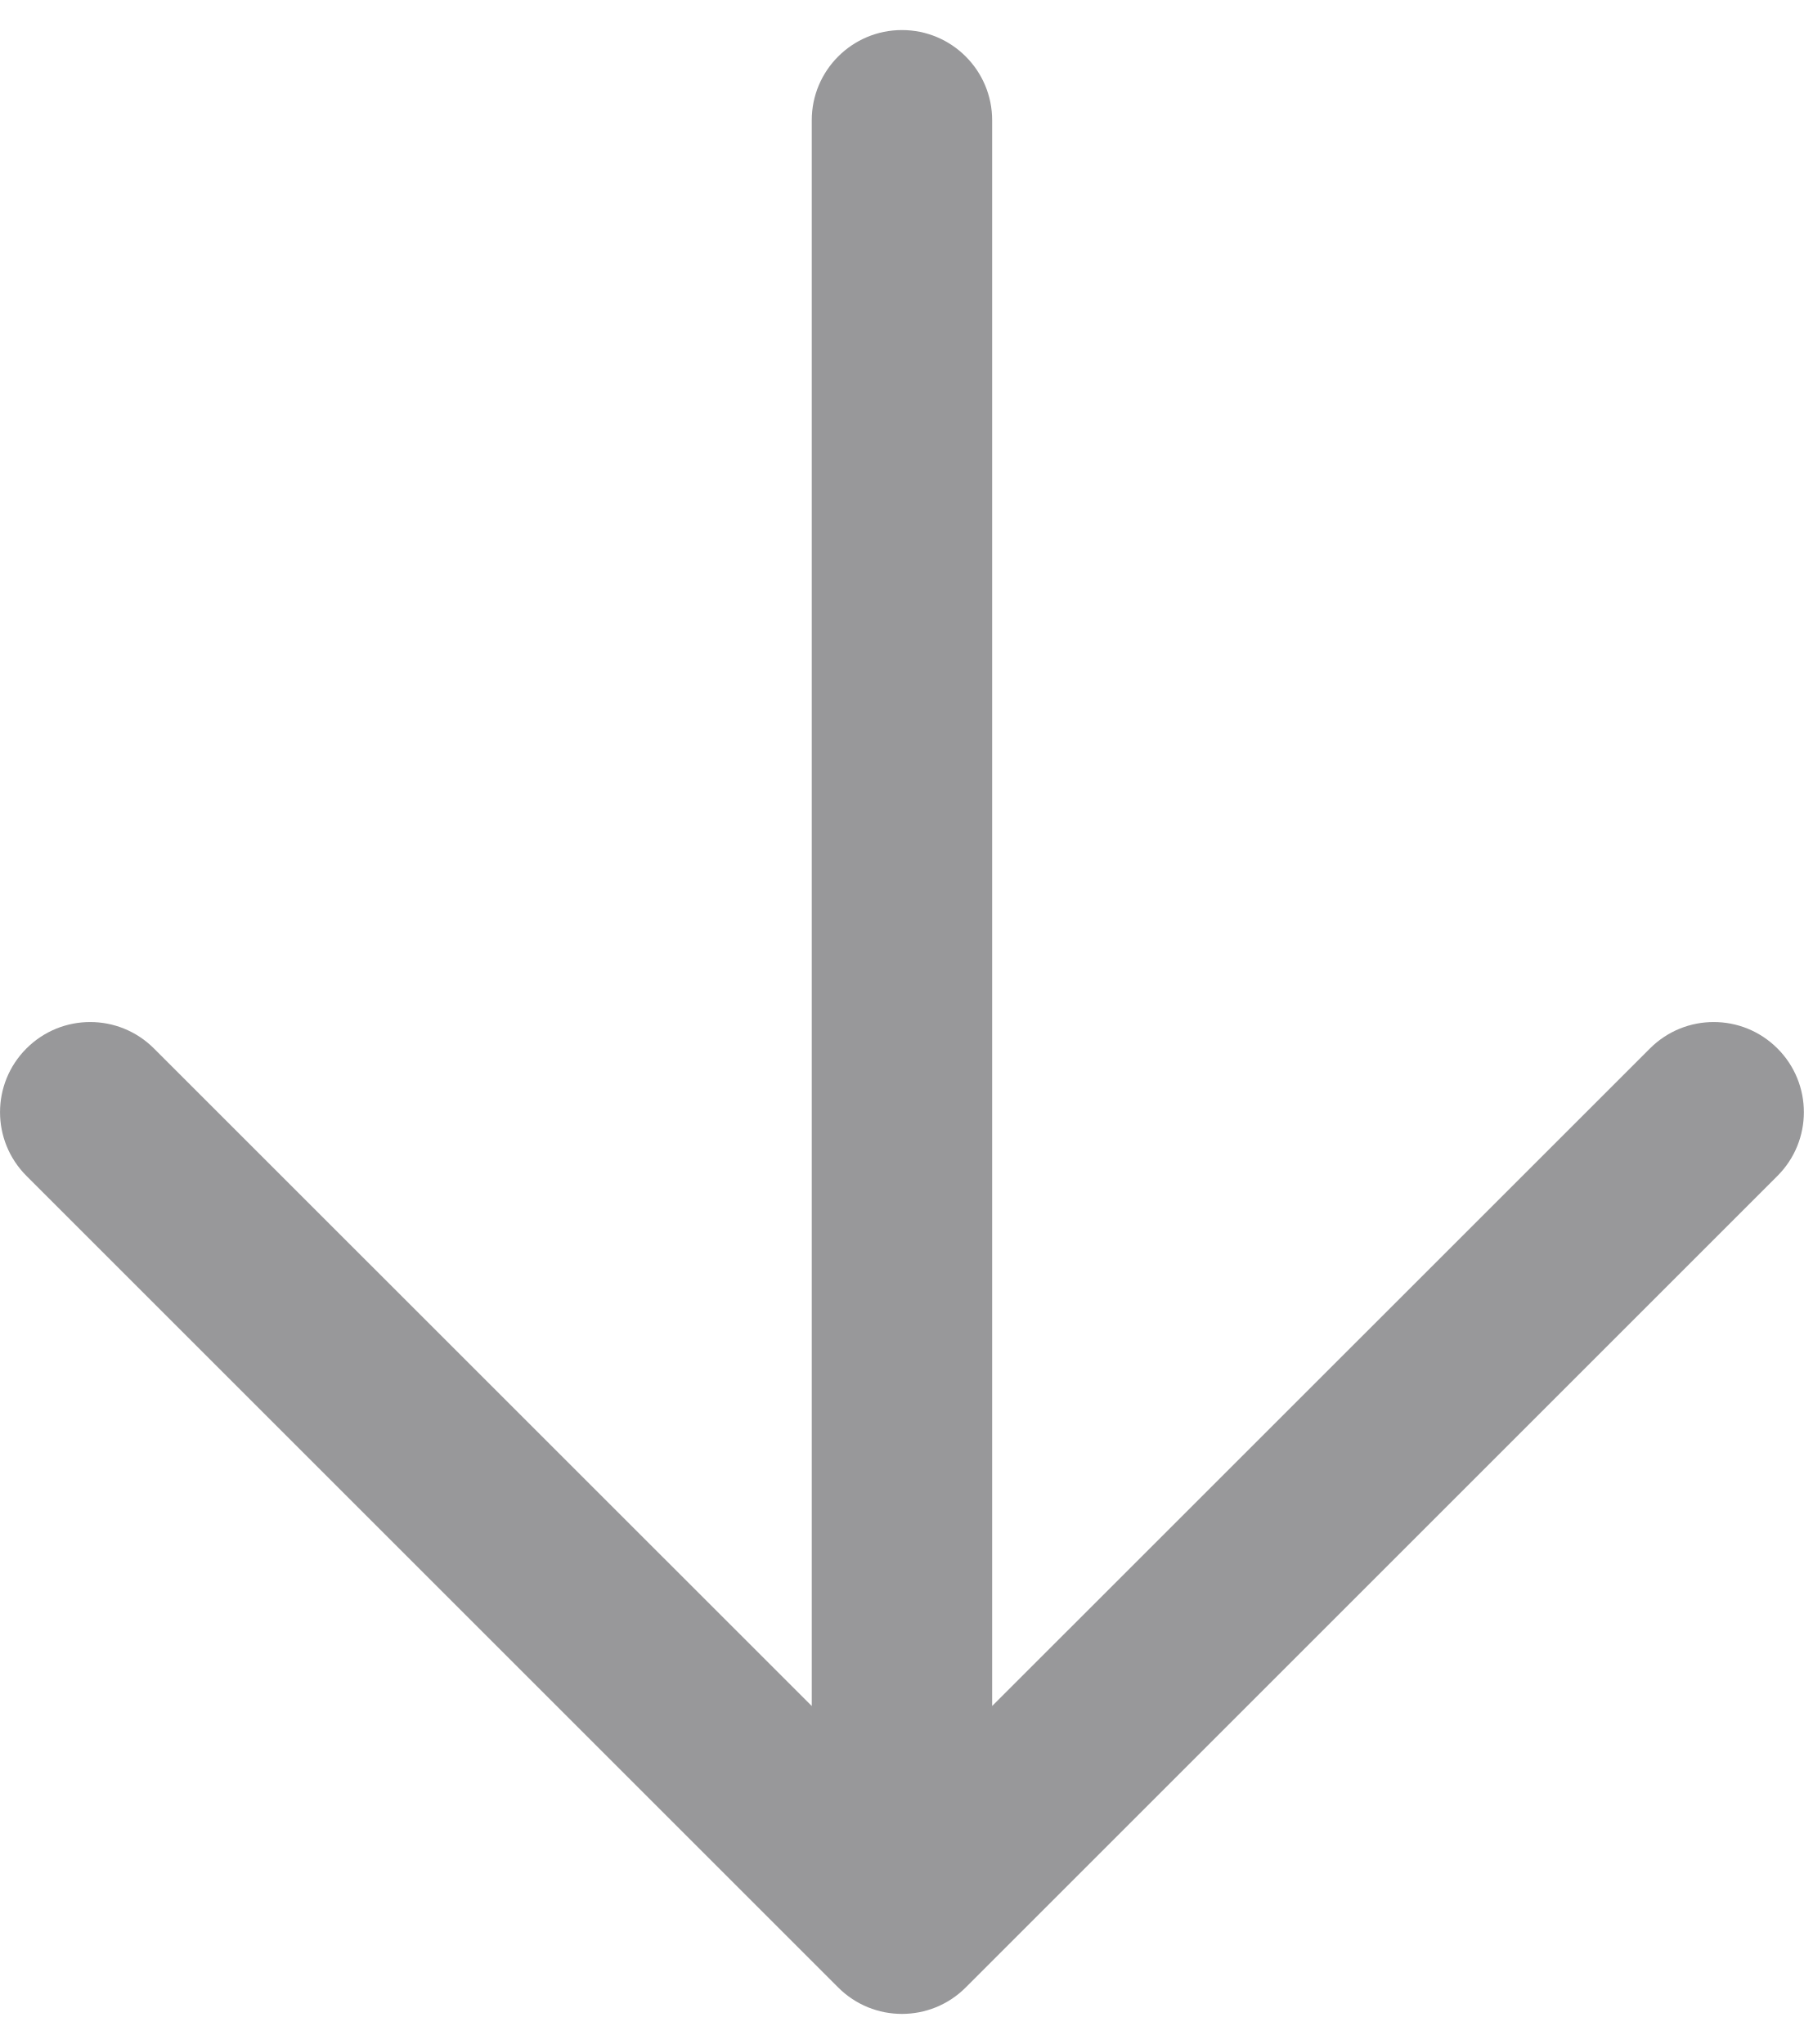
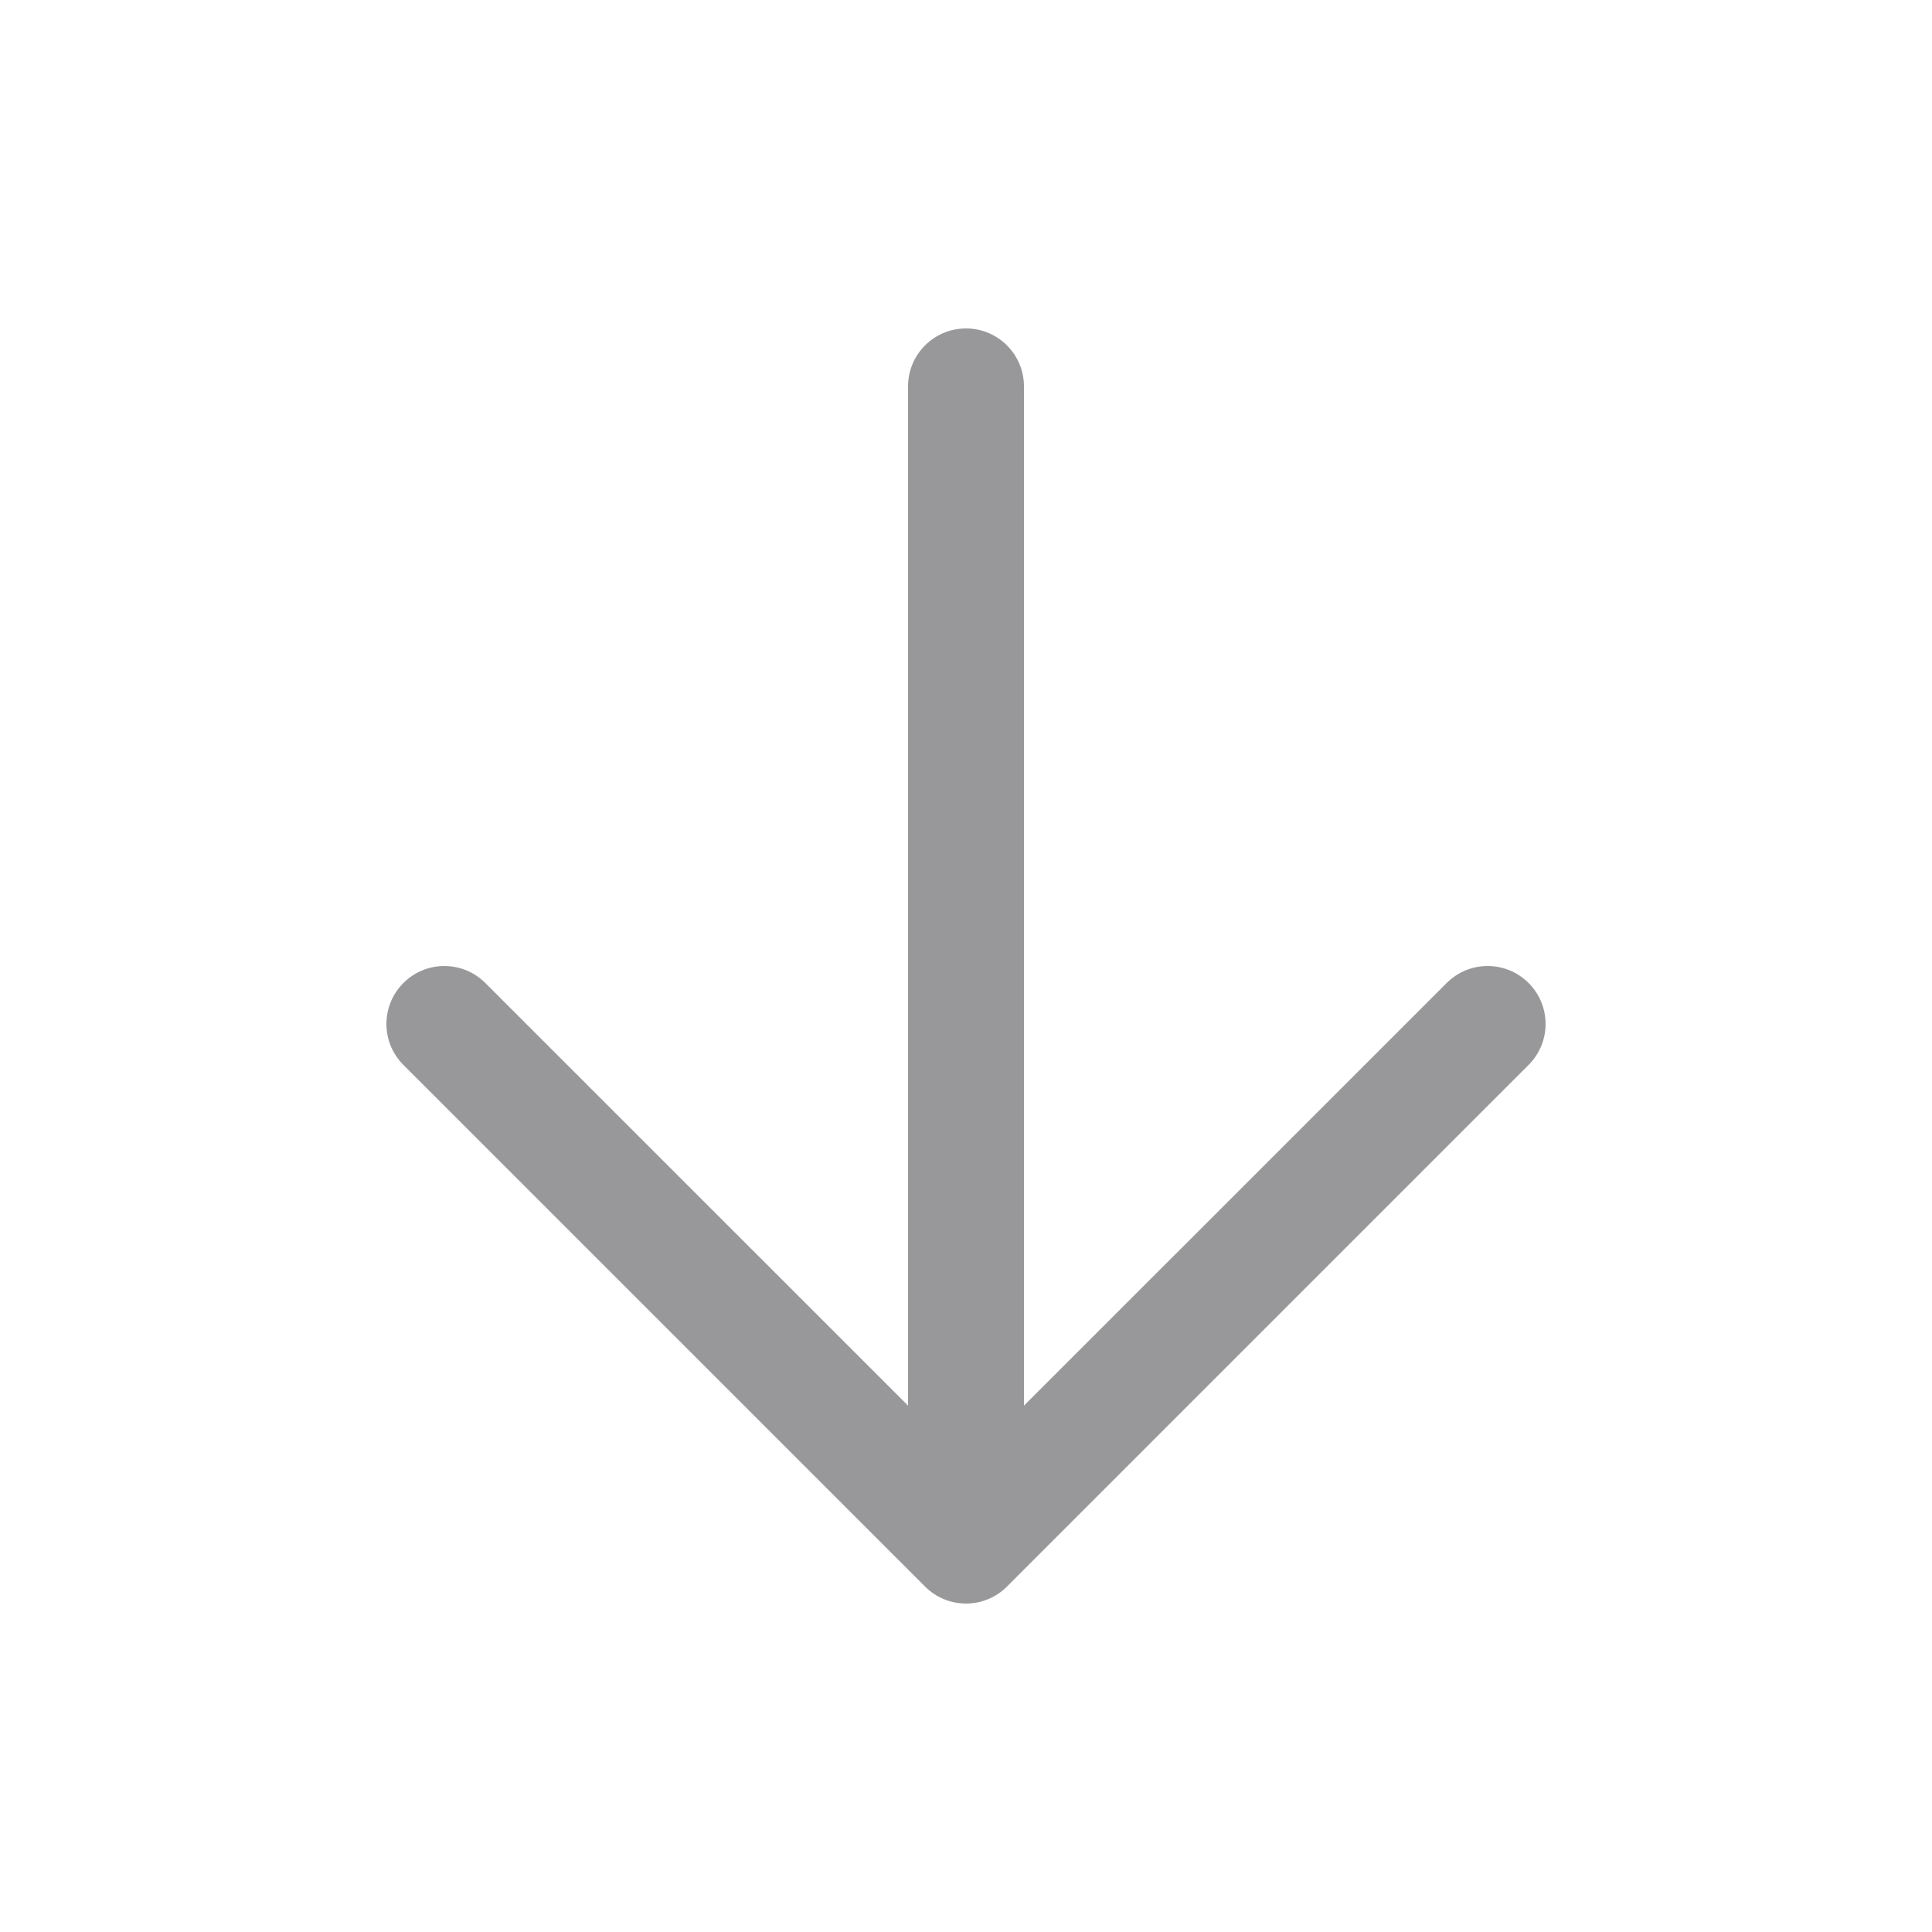
- <svg xmlns="http://www.w3.org/2000/svg" width="15" height="17" viewBox="0 0 15 17" fill="none">
-   <path fill-rule="evenodd" clip-rule="evenodd" d="M7.5 0.25C7.914 0.25 8.25 0.586 8.25 1L8.25 14.189L13.72 8.72C14.013 8.427 14.487 8.427 14.78 8.72C15.073 9.013 15.073 9.487 14.78 9.78L8.03 16.53C7.737 16.823 7.263 16.823 6.97 16.53L0.22 9.78C-0.073 9.487 -0.073 9.013 0.22 8.72C0.513 8.427 0.987 8.427 1.28 8.72L6.75 14.189L6.75 1C6.75 0.586 7.086 0.25 7.5 0.25Z" fill="#98989A" />
+ <svg xmlns="http://www.w3.org/2000/svg" width="25" height="25" viewBox="0 0 25 25" fill="none">
+   <path fill-rule="evenodd" clip-rule="evenodd" d="M12.5 4.25C12.914 4.25 13.25 4.586 13.25 5L13.25 18.189L18.72 12.72C19.013 12.427 19.487 12.427 19.78 12.72C20.073 13.013 20.073 13.487 19.78 13.78L13.03 20.53C12.737 20.823 12.263 20.823 11.97 20.53L5.22 13.78C4.927 13.487 4.927 13.013 5.22 12.72C5.513 12.427 5.987 12.427 6.28 12.72L11.75 18.189L11.75 5C11.75 4.586 12.086 4.25 12.5 4.25Z" fill="#98989A" />
</svg>
